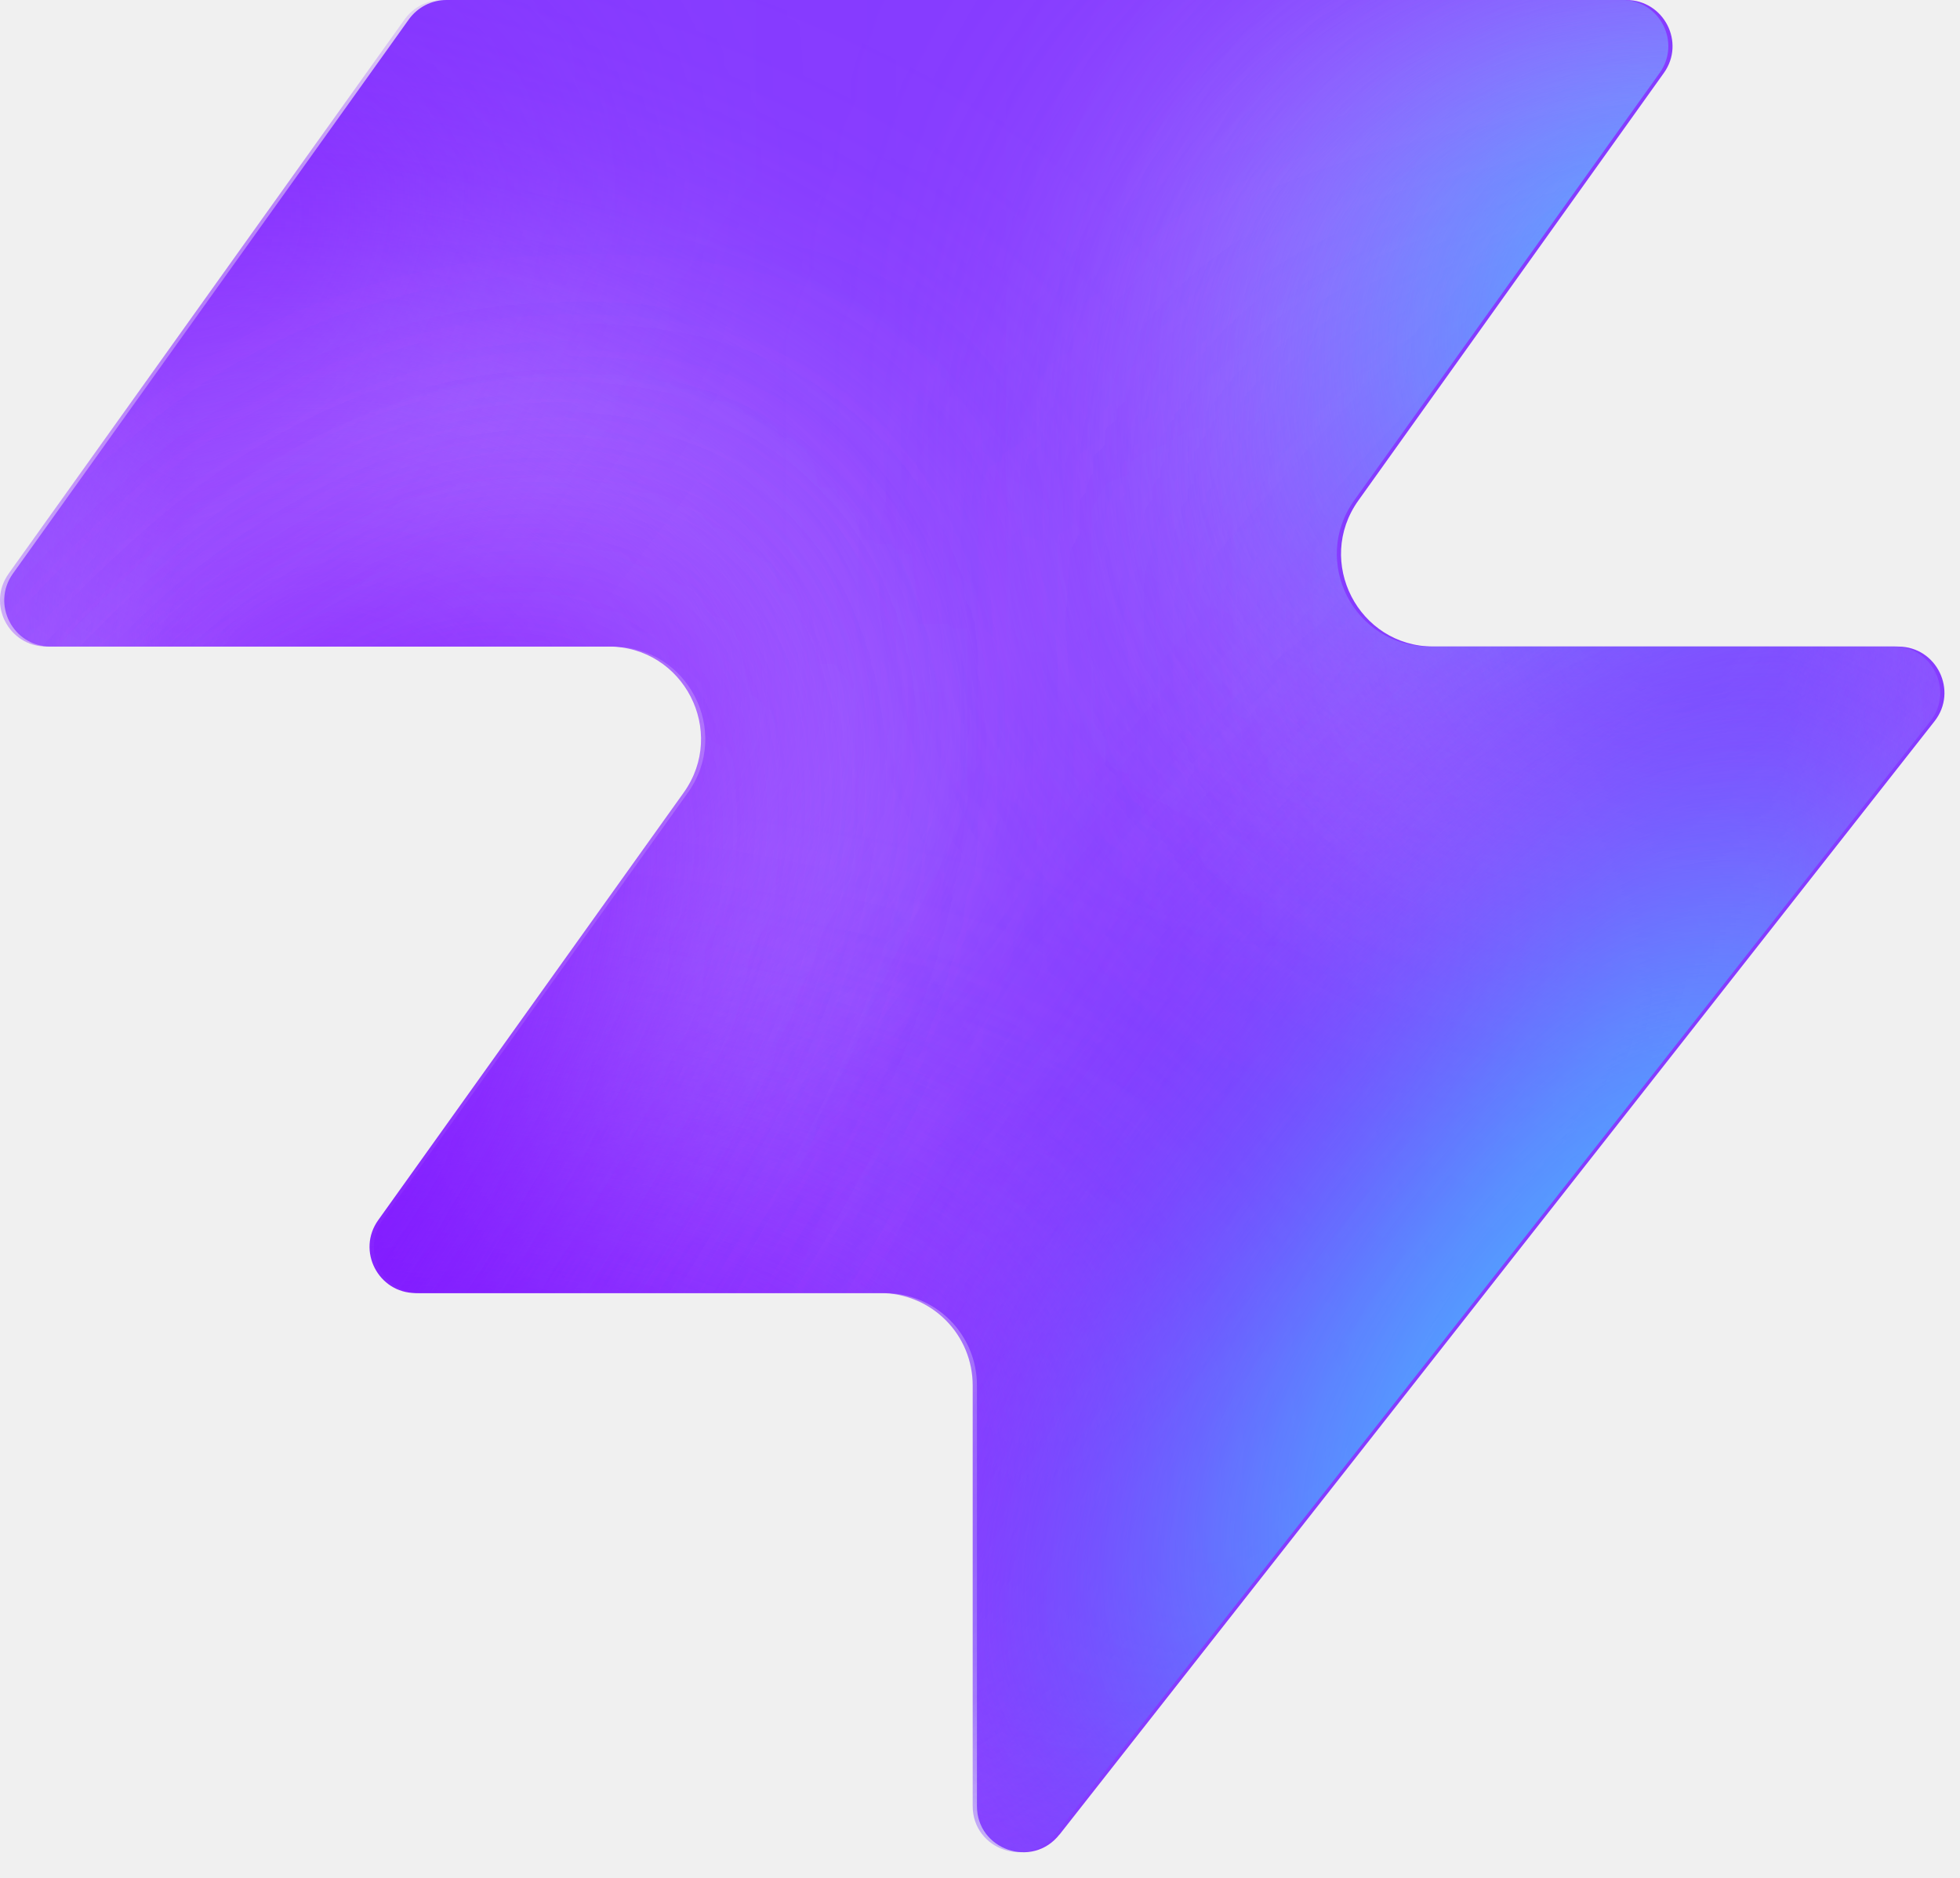
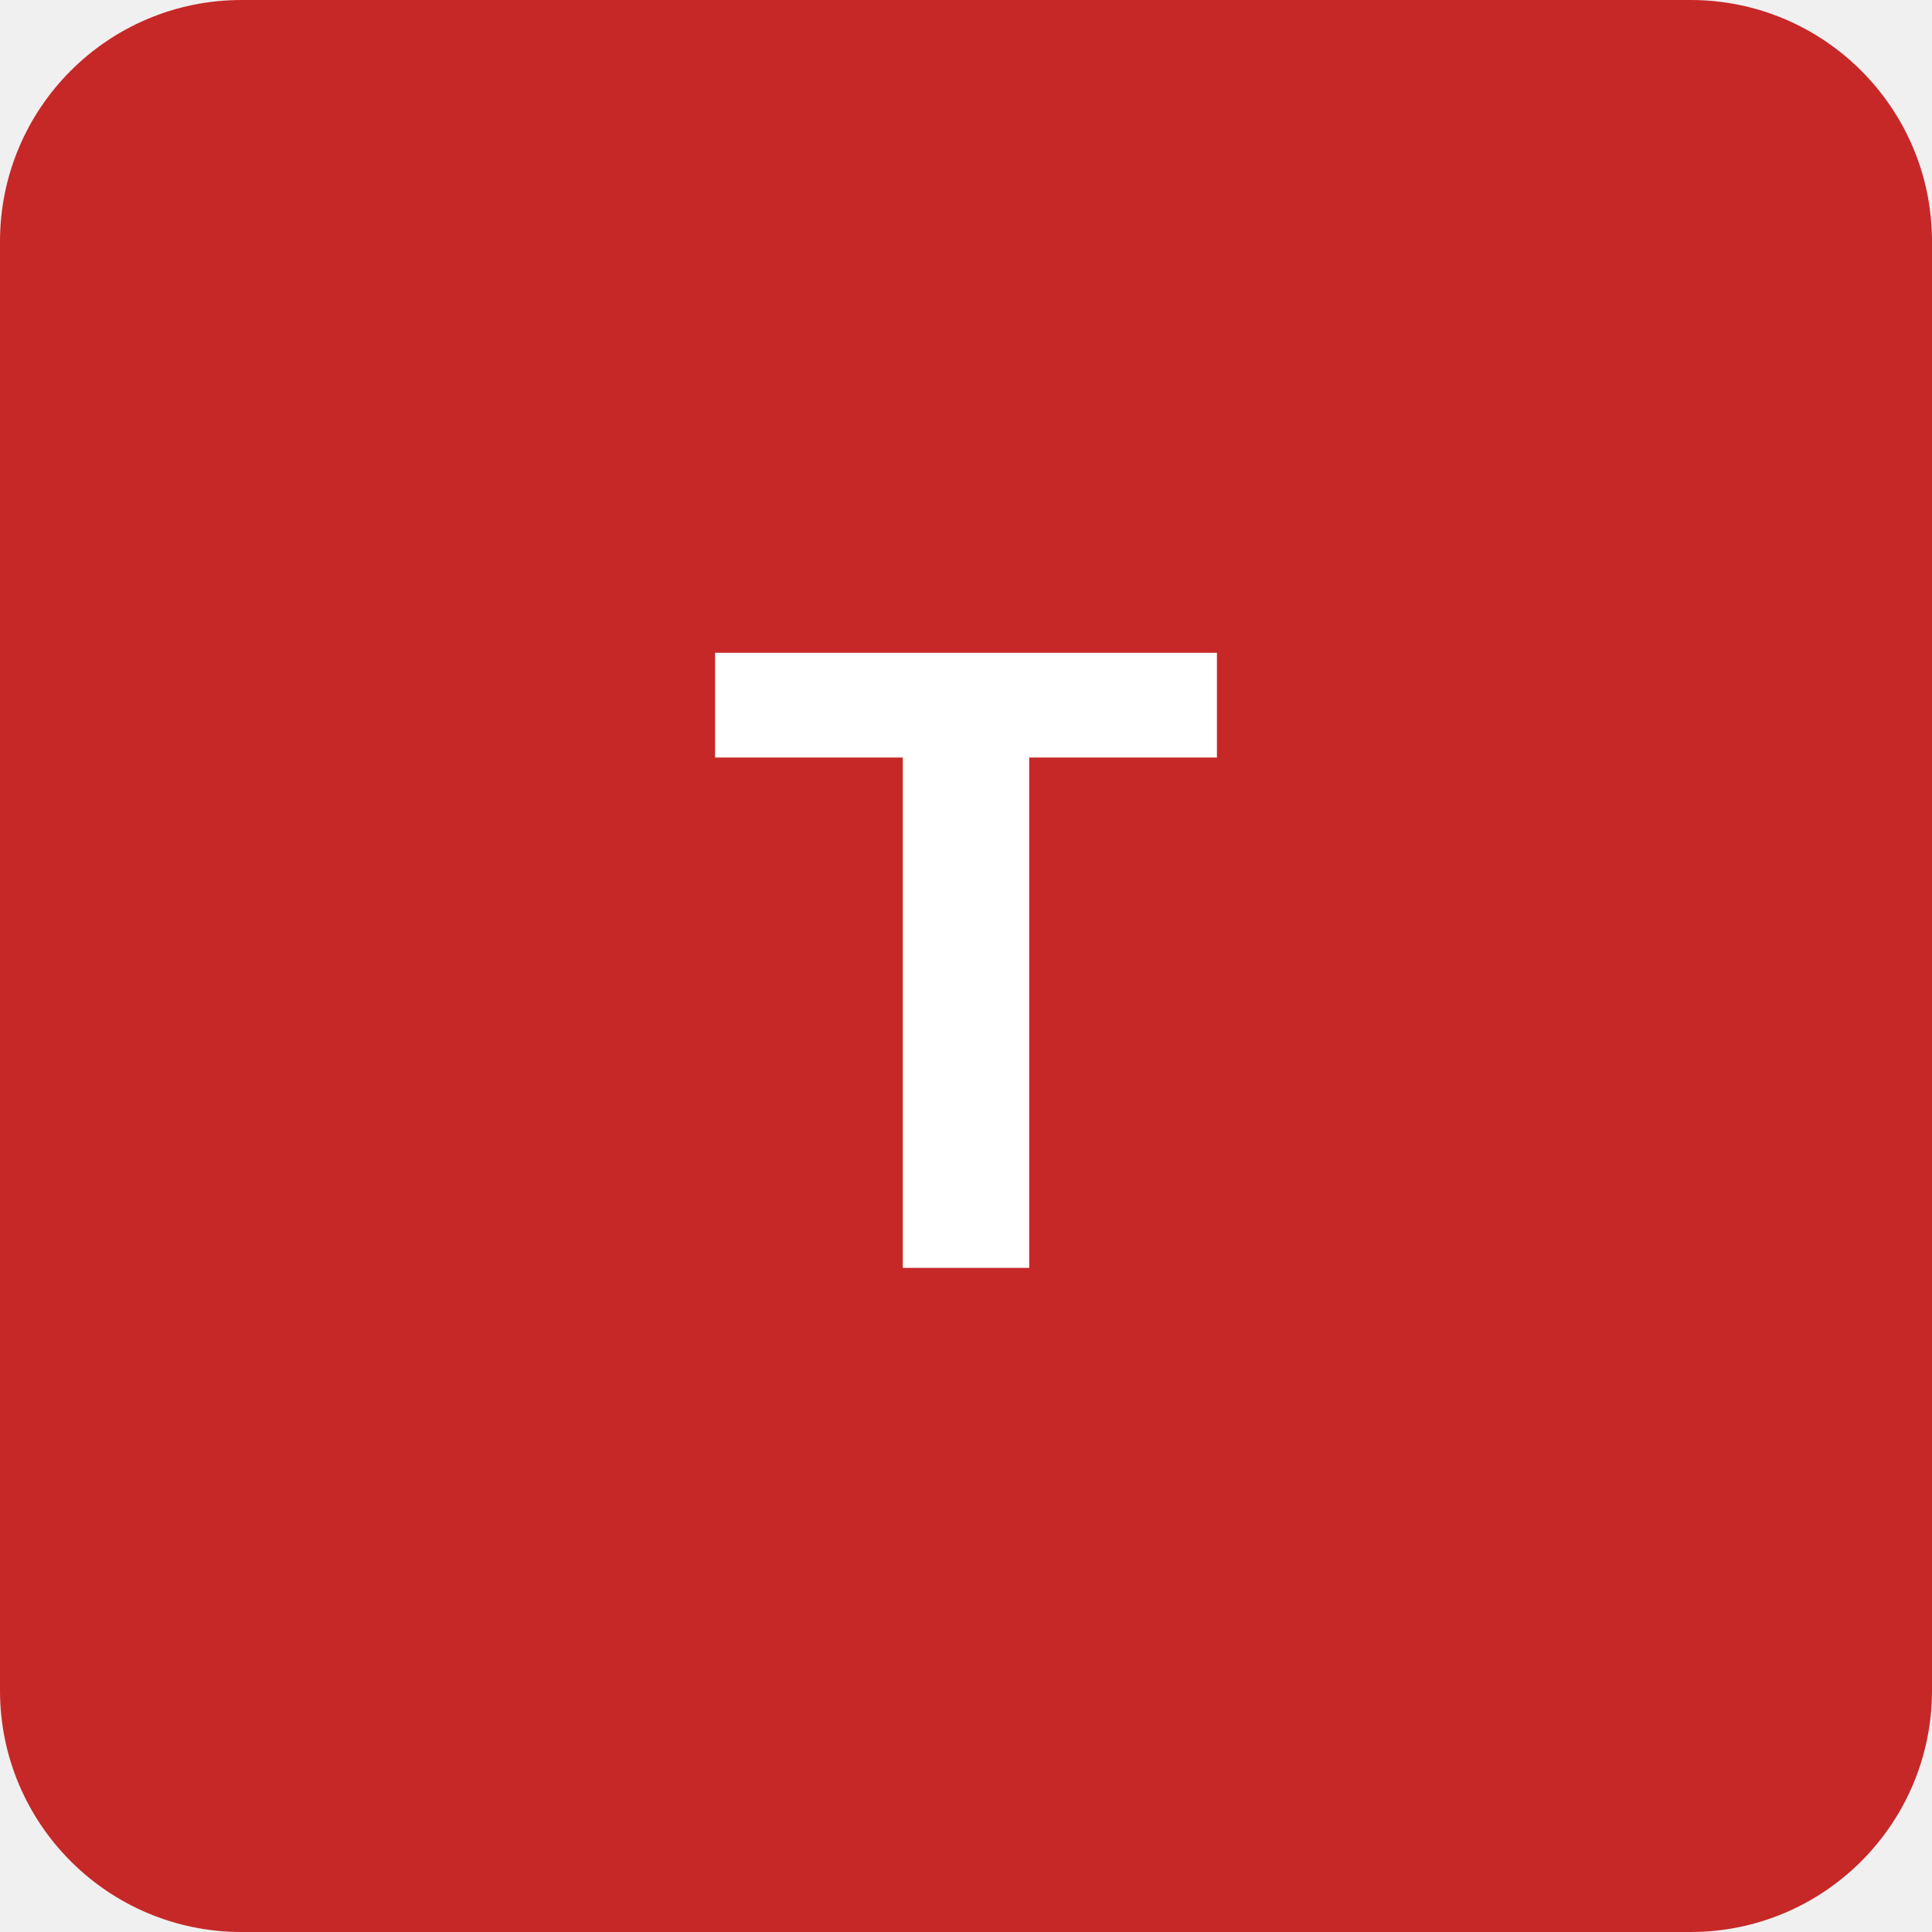
- <svg xmlns="http://www.w3.org/2000/svg" width="48" height="46" fill="none" viewBox="0 0 48 46">
-   <path fill="#863bff" d="M25.946 44.938c-.664.845-2.021.375-2.021-.698V33.937a2.26 2.26 0 0 0-2.262-2.262H10.287c-.92 0-1.456-1.04-.92-1.788l7.48-10.471c1.07-1.497 0-3.578-1.842-3.578H1.237c-.92 0-1.456-1.04-.92-1.788L10.013.474c.214-.297.556-.474.92-.474h28.894c.92 0 1.456 1.04.92 1.788l-7.48 10.471c-1.07 1.498 0 3.579 1.842 3.579h11.377c.943 0 1.473 1.088.89 1.83L25.947 44.94z" style="fill:#863bff;fill:color(display-p3 .525 .23 1);fill-opacity:1" />
-   <mask id="a" width="48" height="46" x="0" y="0" maskUnits="userSpaceOnUse" style="mask-type:alpha">
-     <path fill="#000" d="M25.842 44.938c-.664.844-2.021.375-2.021-.698V33.937a2.26 2.26 0 0 0-2.262-2.262H10.183c-.92 0-1.456-1.04-.92-1.788l7.48-10.471c1.07-1.498 0-3.579-1.842-3.579H1.133c-.92 0-1.456-1.04-.92-1.787L9.91.473c.214-.297.556-.474.92-.474h28.894c.92 0 1.456 1.04.92 1.788l-7.48 10.471c-1.07 1.498 0 3.578 1.842 3.578h11.377c.943 0 1.473 1.088.89 1.832L25.843 44.94z" style="fill:#000;fill-opacity:1" />
-   </mask>
-   <g mask="url(#a)">
-     <g filter="url(#b)">
-       <ellipse cx="5.508" cy="14.704" fill="#ede6ff" rx="5.508" ry="14.704" style="fill:#ede6ff;fill:color(display-p3 .927 .903 1);fill-opacity:1" transform="matrix(.00324 1 1 -.00324 -4.47 31.516)" />
-     </g>
-     <g filter="url(#c)">
-       <ellipse cx="10.399" cy="29.851" fill="#ede6ff" rx="10.399" ry="29.851" style="fill:#ede6ff;fill:color(display-p3 .927 .903 1);fill-opacity:1" transform="matrix(.00324 1 1 -.00324 -39.328 7.883)" />
-     </g>
-     <g filter="url(#d)">
-       <ellipse cx="5.508" cy="30.487" fill="#7e14ff" rx="5.508" ry="30.487" style="fill:#7e14ff;fill:color(display-p3 .492 .077 1);fill-opacity:1" transform="rotate(89.814 -25.913 -14.639)scale(1 -1)" />
-     </g>
-     <g filter="url(#e)">
-       <ellipse cx="5.508" cy="30.599" fill="#7e14ff" rx="5.508" ry="30.599" style="fill:#7e14ff;fill:color(display-p3 .492 .077 1);fill-opacity:1" transform="rotate(89.814 -32.644 -3.334)scale(1 -1)" />
-     </g>
-     <g filter="url(#f)">
-       <ellipse cx="5.508" cy="30.599" fill="#7e14ff" rx="5.508" ry="30.599" style="fill:#7e14ff;fill:color(display-p3 .492 .077 1);fill-opacity:1" transform="matrix(.00324 1 1 -.00324 -34.34 30.47)" />
-     </g>
-     <g filter="url(#g)">
-       <ellipse cx="14.072" cy="22.078" fill="#ede6ff" rx="14.072" ry="22.078" style="fill:#ede6ff;fill:color(display-p3 .927 .903 1);fill-opacity:1" transform="rotate(93.35 24.506 48.493)scale(-1 1)" />
-     </g>
-     <g filter="url(#h)">
-       <ellipse cx="3.47" cy="21.501" fill="#7e14ff" rx="3.47" ry="21.501" style="fill:#7e14ff;fill:color(display-p3 .492 .077 1);fill-opacity:1" transform="rotate(89.009 28.708 47.59)scale(-1 1)" />
-     </g>
-     <g filter="url(#i)">
-       <ellipse cx="3.47" cy="21.501" fill="#7e14ff" rx="3.47" ry="21.501" style="fill:#7e14ff;fill:color(display-p3 .492 .077 1);fill-opacity:1" transform="rotate(89.009 28.708 47.59)scale(-1 1)" />
-     </g>
-     <g filter="url(#j)">
-       <ellipse cx=".387" cy="8.972" fill="#7e14ff" rx="4.407" ry="29.108" style="fill:#7e14ff;fill:color(display-p3 .492 .077 1);fill-opacity:1" transform="rotate(39.51 .387 8.972)" />
-     </g>
-     <g filter="url(#k)">
-       <ellipse cx="47.523" cy="-6.092" fill="#7e14ff" rx="4.407" ry="29.108" style="fill:#7e14ff;fill:color(display-p3 .492 .077 1);fill-opacity:1" transform="rotate(37.892 47.523 -6.092)" />
-     </g>
-     <g filter="url(#l)">
-       <ellipse cx="41.412" cy="6.333" fill="#47bfff" rx="5.971" ry="9.665" style="fill:#47bfff;fill:color(display-p3 .28 .748 1);fill-opacity:1" transform="rotate(37.892 41.412 6.333)" />
-     </g>
-     <g filter="url(#m)">
-       <ellipse cx="-1.879" cy="38.332" fill="#7e14ff" rx="4.407" ry="29.108" style="fill:#7e14ff;fill:color(display-p3 .492 .077 1);fill-opacity:1" transform="rotate(37.892 -1.88 38.332)" />
-     </g>
-     <g filter="url(#n)">
-       <ellipse cx="-1.879" cy="38.332" fill="#7e14ff" rx="4.407" ry="29.108" style="fill:#7e14ff;fill:color(display-p3 .492 .077 1);fill-opacity:1" transform="rotate(37.892 -1.88 38.332)" />
-     </g>
-     <g filter="url(#o)">
-       <ellipse cx="35.651" cy="29.907" fill="#7e14ff" rx="4.407" ry="29.108" style="fill:#7e14ff;fill:color(display-p3 .492 .077 1);fill-opacity:1" transform="rotate(37.892 35.651 29.907)" />
-     </g>
-     <g filter="url(#p)">
-       <ellipse cx="38.418" cy="32.4" fill="#47bfff" rx="5.971" ry="15.297" style="fill:#47bfff;fill:color(display-p3 .28 .748 1);fill-opacity:1" transform="rotate(37.892 38.418 32.4)" />
-     </g>
-   </g>
-   <defs>
-     <filter id="b" width="60.045" height="41.654" x="-19.77" y="16.149" color-interpolation-filters="sRGB" filterUnits="userSpaceOnUse">
-       <feFlood flood-opacity="0" result="BackgroundImageFix" />
-       <feBlend in="SourceGraphic" in2="BackgroundImageFix" result="shape" />
-       <feGaussianBlur result="effect1_foregroundBlur_2002_17158" stdDeviation="7.659" />
-     </filter>
-     <filter id="c" width="90.34" height="51.437" x="-54.613" y="-7.533" color-interpolation-filters="sRGB" filterUnits="userSpaceOnUse">
-       <feFlood flood-opacity="0" result="BackgroundImageFix" />
-       <feBlend in="SourceGraphic" in2="BackgroundImageFix" result="shape" />
-       <feGaussianBlur result="effect1_foregroundBlur_2002_17158" stdDeviation="7.659" />
-     </filter>
-     <filter id="d" width="79.355" height="29.4" x="-49.64" y="2.03" color-interpolation-filters="sRGB" filterUnits="userSpaceOnUse">
-       <feFlood flood-opacity="0" result="BackgroundImageFix" />
-       <feBlend in="SourceGraphic" in2="BackgroundImageFix" result="shape" />
-       <feGaussianBlur result="effect1_foregroundBlur_2002_17158" stdDeviation="4.596" />
-     </filter>
-     <filter id="e" width="79.579" height="29.4" x="-45.045" y="20.029" color-interpolation-filters="sRGB" filterUnits="userSpaceOnUse">
-       <feFlood flood-opacity="0" result="BackgroundImageFix" />
-       <feBlend in="SourceGraphic" in2="BackgroundImageFix" result="shape" />
-       <feGaussianBlur result="effect1_foregroundBlur_2002_17158" stdDeviation="4.596" />
-     </filter>
-     <filter id="f" width="79.579" height="29.4" x="-43.513" y="21.178" color-interpolation-filters="sRGB" filterUnits="userSpaceOnUse">
-       <feFlood flood-opacity="0" result="BackgroundImageFix" />
-       <feBlend in="SourceGraphic" in2="BackgroundImageFix" result="shape" />
-       <feGaussianBlur result="effect1_foregroundBlur_2002_17158" stdDeviation="4.596" />
-     </filter>
-     <filter id="g" width="74.749" height="58.852" x="15.756" y="-17.901" color-interpolation-filters="sRGB" filterUnits="userSpaceOnUse">
-       <feFlood flood-opacity="0" result="BackgroundImageFix" />
-       <feBlend in="SourceGraphic" in2="BackgroundImageFix" result="shape" />
-       <feGaussianBlur result="effect1_foregroundBlur_2002_17158" stdDeviation="7.659" />
-     </filter>
-     <filter id="h" width="61.377" height="25.362" x="23.548" y="2.284" color-interpolation-filters="sRGB" filterUnits="userSpaceOnUse">
-       <feFlood flood-opacity="0" result="BackgroundImageFix" />
-       <feBlend in="SourceGraphic" in2="BackgroundImageFix" result="shape" />
-       <feGaussianBlur result="effect1_foregroundBlur_2002_17158" stdDeviation="4.596" />
-     </filter>
-     <filter id="i" width="61.377" height="25.362" x="23.548" y="2.284" color-interpolation-filters="sRGB" filterUnits="userSpaceOnUse">
-       <feFlood flood-opacity="0" result="BackgroundImageFix" />
-       <feBlend in="SourceGraphic" in2="BackgroundImageFix" result="shape" />
-       <feGaussianBlur result="effect1_foregroundBlur_2002_17158" stdDeviation="4.596" />
-     </filter>
-     <filter id="j" width="56.045" height="63.649" x="-27.636" y="-22.853" color-interpolation-filters="sRGB" filterUnits="userSpaceOnUse">
-       <feFlood flood-opacity="0" result="BackgroundImageFix" />
-       <feBlend in="SourceGraphic" in2="BackgroundImageFix" result="shape" />
-       <feGaussianBlur result="effect1_foregroundBlur_2002_17158" stdDeviation="4.596" />
-     </filter>
-     <filter id="k" width="54.814" height="64.646" x="20.116" y="-38.415" color-interpolation-filters="sRGB" filterUnits="userSpaceOnUse">
-       <feFlood flood-opacity="0" result="BackgroundImageFix" />
-       <feBlend in="SourceGraphic" in2="BackgroundImageFix" result="shape" />
-       <feGaussianBlur result="effect1_foregroundBlur_2002_17158" stdDeviation="4.596" />
-     </filter>
-     <filter id="l" width="33.541" height="35.313" x="24.641" y="-11.323" color-interpolation-filters="sRGB" filterUnits="userSpaceOnUse">
-       <feFlood flood-opacity="0" result="BackgroundImageFix" />
-       <feBlend in="SourceGraphic" in2="BackgroundImageFix" result="shape" />
-       <feGaussianBlur result="effect1_foregroundBlur_2002_17158" stdDeviation="4.596" />
-     </filter>
-     <filter id="m" width="54.814" height="64.646" x="-29.286" y="6.009" color-interpolation-filters="sRGB" filterUnits="userSpaceOnUse">
-       <feFlood flood-opacity="0" result="BackgroundImageFix" />
-       <feBlend in="SourceGraphic" in2="BackgroundImageFix" result="shape" />
-       <feGaussianBlur result="effect1_foregroundBlur_2002_17158" stdDeviation="4.596" />
-     </filter>
-     <filter id="n" width="54.814" height="64.646" x="-29.286" y="6.009" color-interpolation-filters="sRGB" filterUnits="userSpaceOnUse">
-       <feFlood flood-opacity="0" result="BackgroundImageFix" />
-       <feBlend in="SourceGraphic" in2="BackgroundImageFix" result="shape" />
-       <feGaussianBlur result="effect1_foregroundBlur_2002_17158" stdDeviation="4.596" />
-     </filter>
-     <filter id="o" width="54.814" height="64.646" x="8.244" y="-2.416" color-interpolation-filters="sRGB" filterUnits="userSpaceOnUse">
-       <feFlood flood-opacity="0" result="BackgroundImageFix" />
-       <feBlend in="SourceGraphic" in2="BackgroundImageFix" result="shape" />
-       <feGaussianBlur result="effect1_foregroundBlur_2002_17158" stdDeviation="4.596" />
-     </filter>
-     <filter id="p" width="39.409" height="43.623" x="18.713" y="10.588" color-interpolation-filters="sRGB" filterUnits="userSpaceOnUse">
-       <feFlood flood-opacity="0" result="BackgroundImageFix" />
-       <feBlend in="SourceGraphic" in2="BackgroundImageFix" result="shape" />
-       <feGaussianBlur result="effect1_foregroundBlur_2002_17158" stdDeviation="4.596" />
-     </filter>
-   </defs>
+ <svg xmlns="http://www.w3.org/2000/svg" viewBox="0 0 32 32">
+   <rect width="32" height="32" rx="4" fill="#C62828" />
+   <text x="16" y="21" font-family="Inter,system-ui" font-size="14" font-weight="700" fill="#fff" text-anchor="middle">T</text>
</svg>
